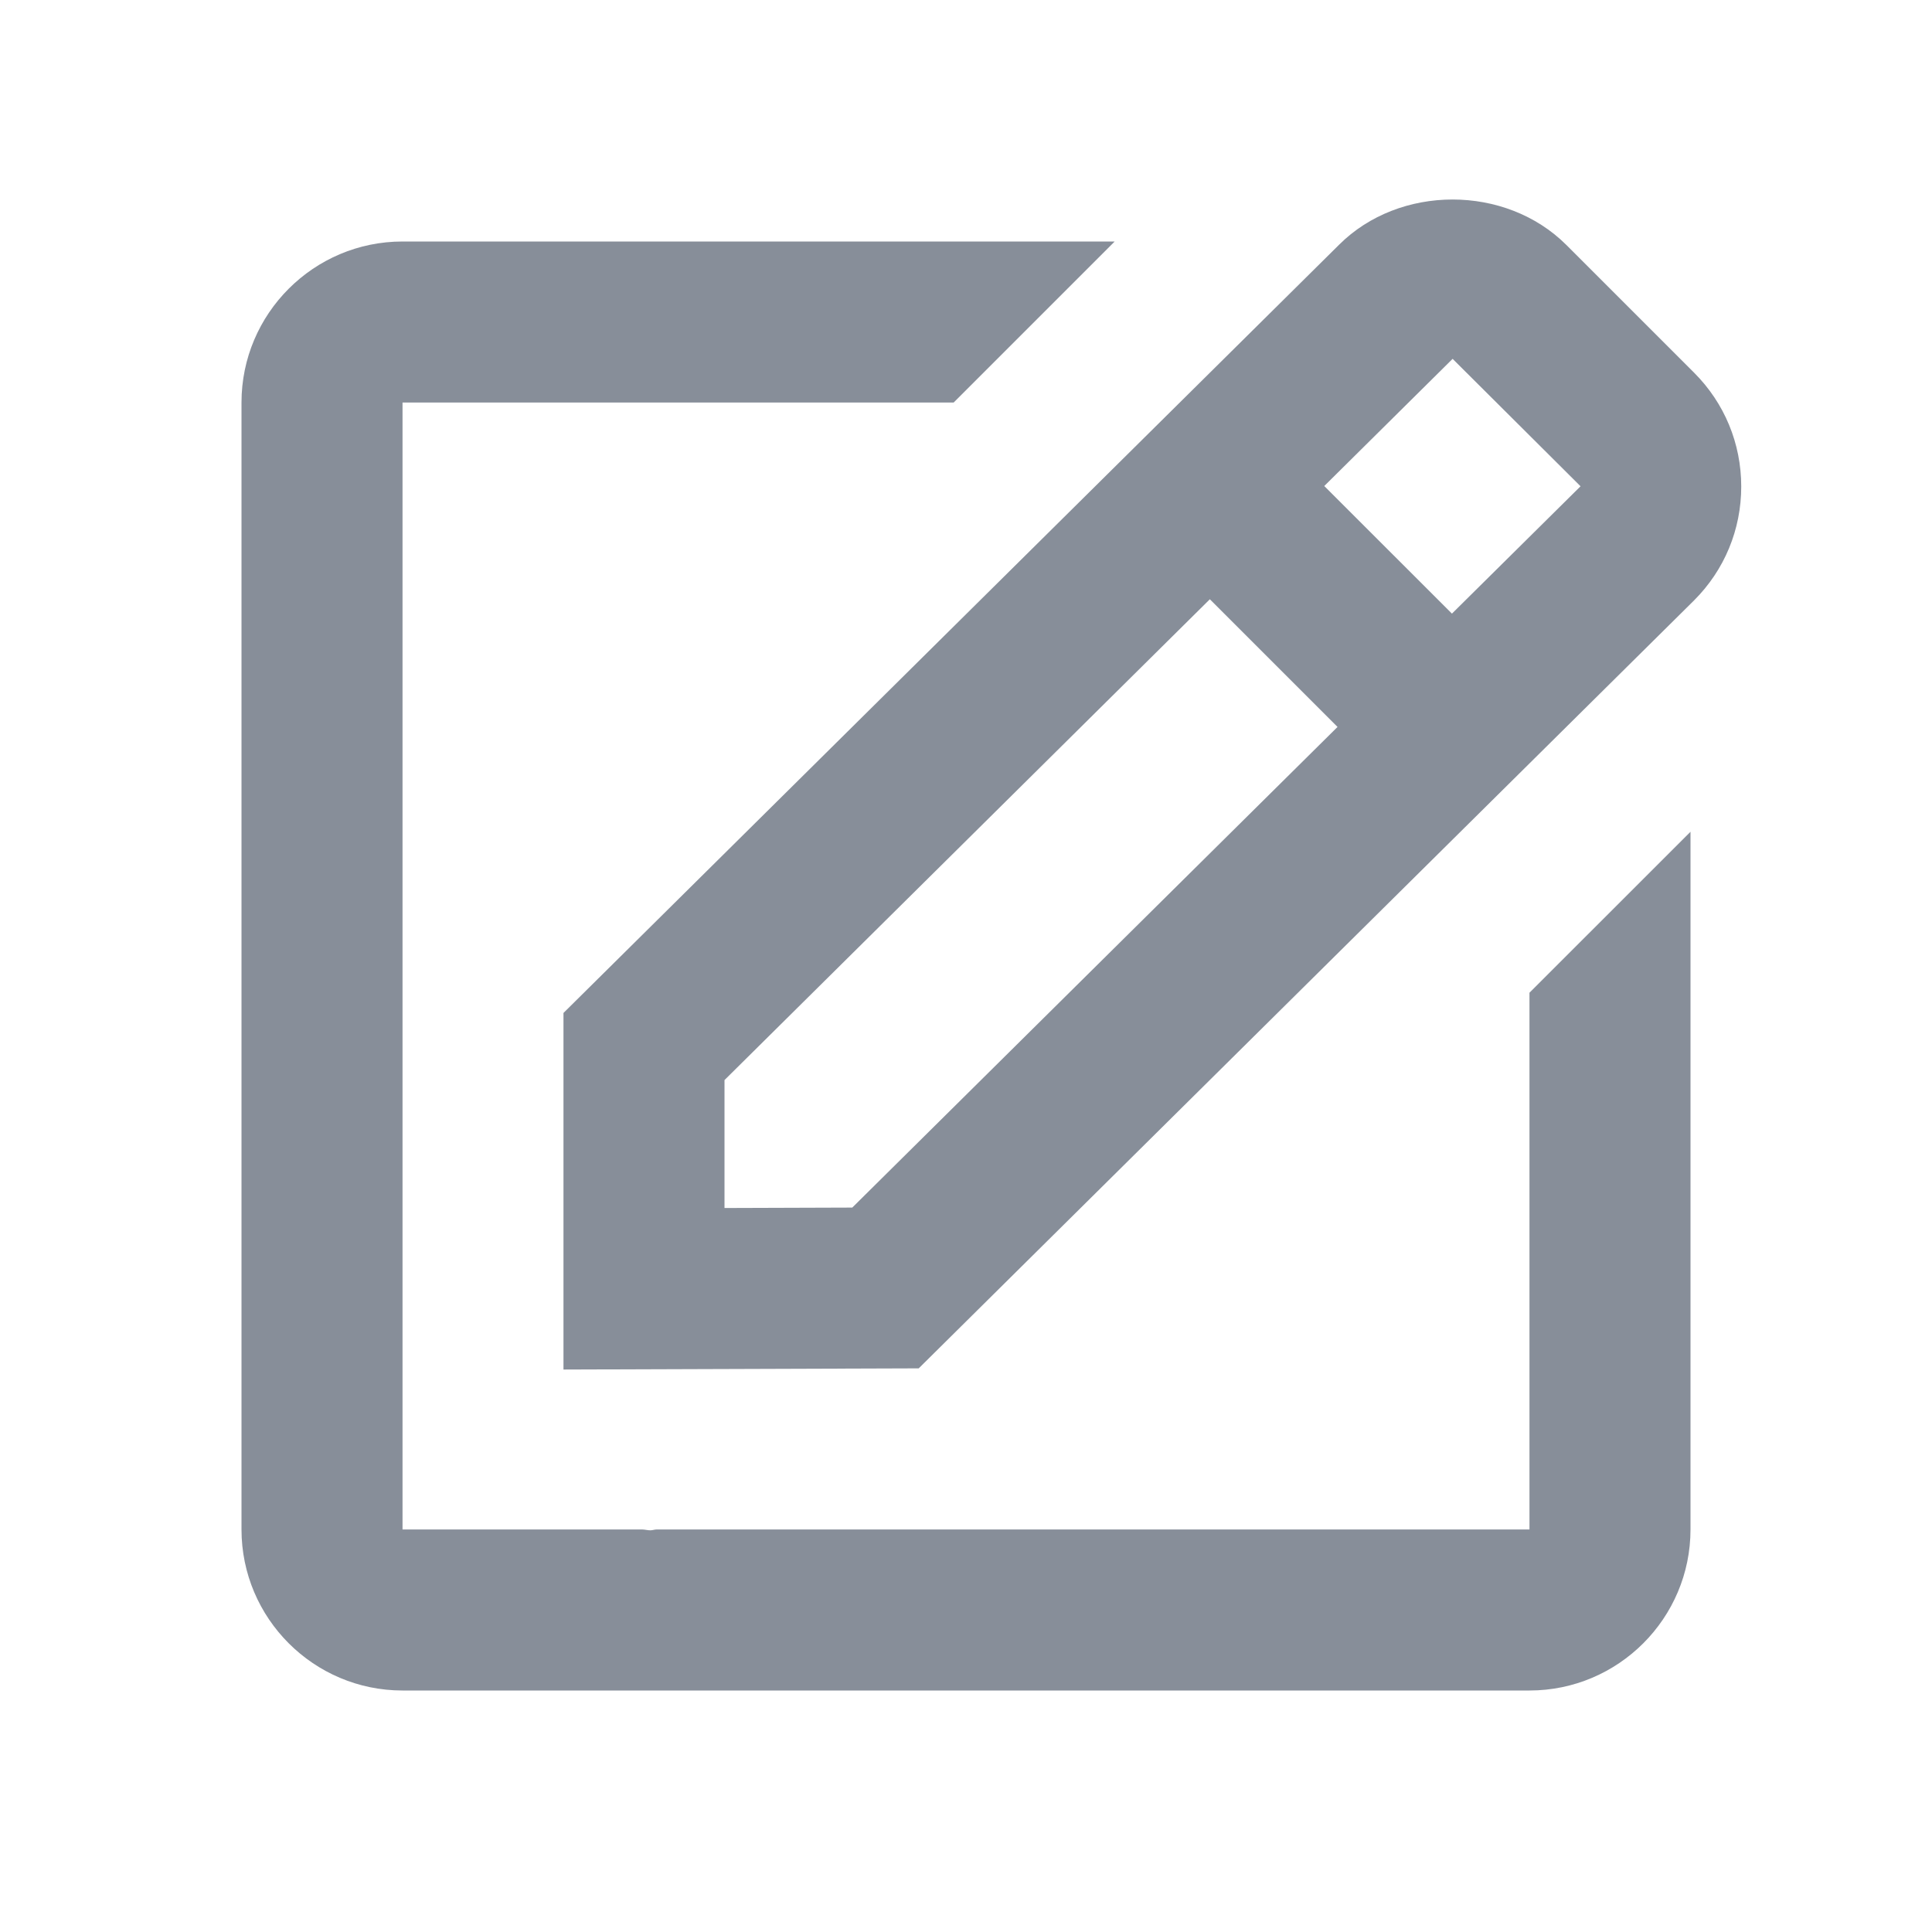
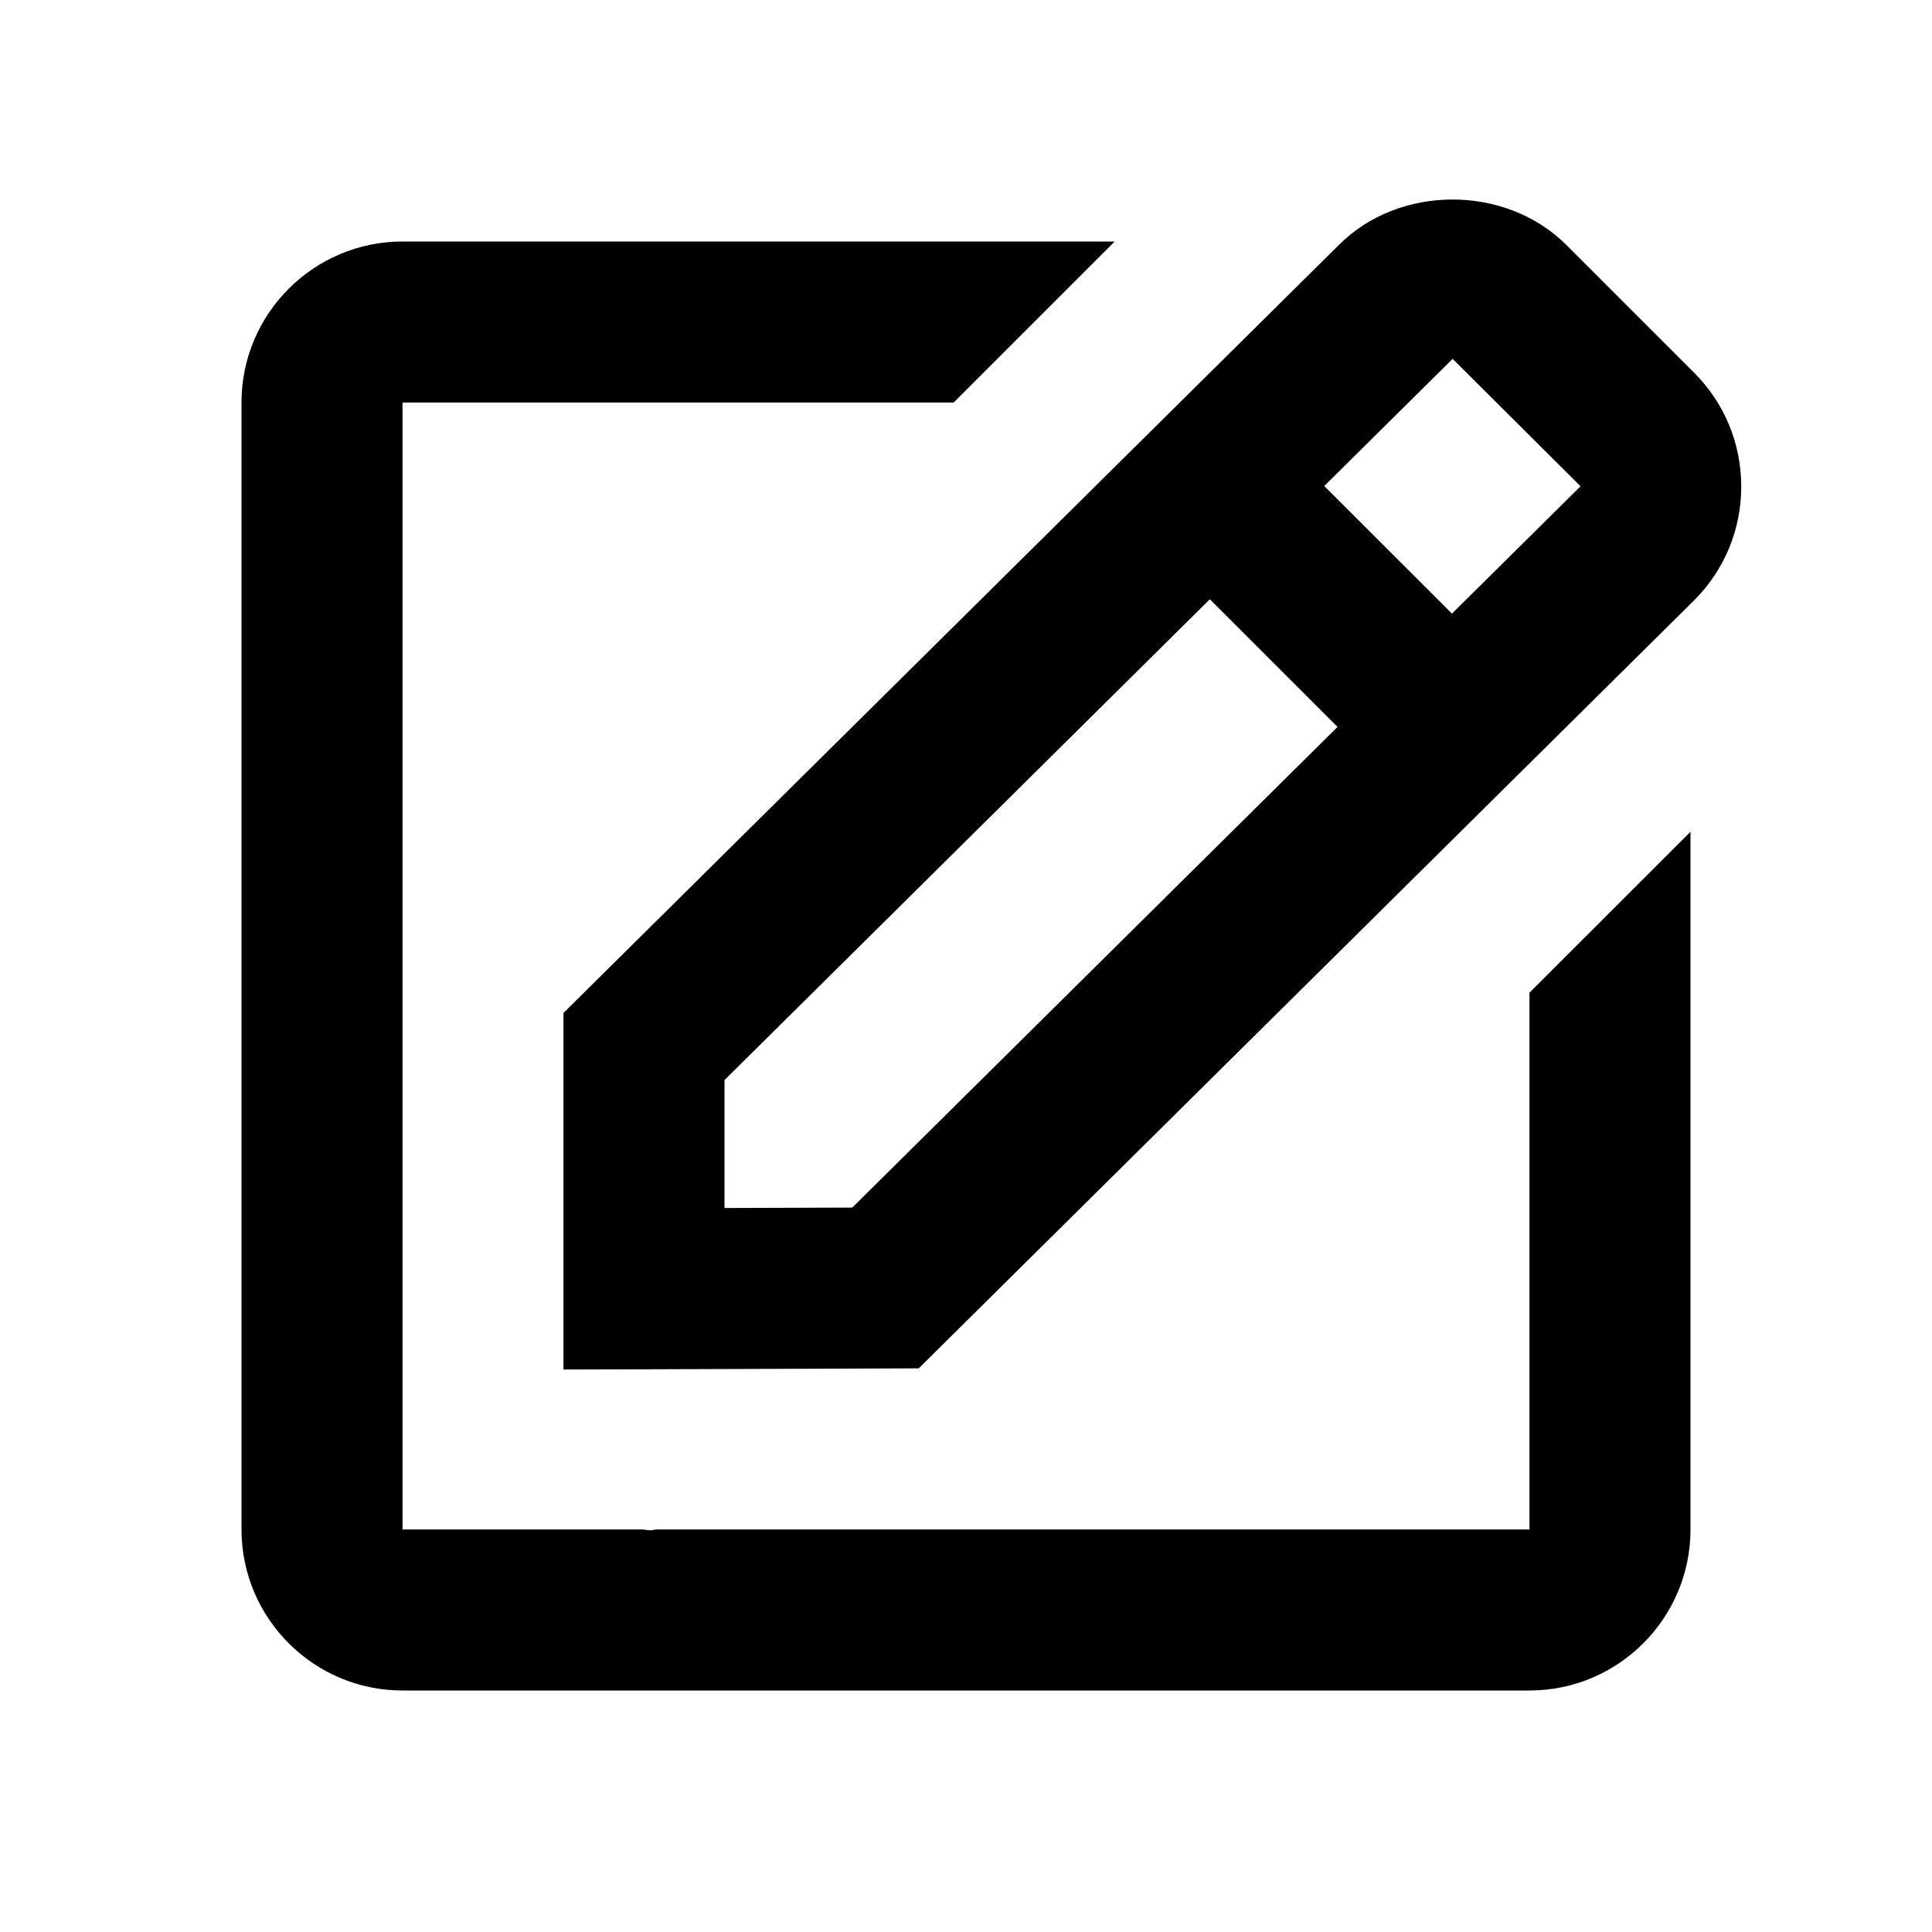
<svg xmlns="http://www.w3.org/2000/svg" width="23" height="23" viewBox="0 0 23 23" fill="none">
-   <path d="M6.708 16.304L10.937 16.29L20.168 7.147C20.53 6.785 20.729 6.304 20.729 5.792C20.729 5.28 20.53 4.799 20.168 4.437L18.648 2.917C17.923 2.193 16.659 2.197 15.941 2.914L6.708 12.059V16.304ZM17.293 4.272L18.816 5.789L17.285 7.305L15.765 5.786L17.293 4.272ZM8.625 12.858L14.403 7.134L15.923 8.654L10.146 14.376L8.625 14.381V12.858Z" fill="#878E99" />
-   <path d="M4.792 20.125H18.208C19.265 20.125 20.125 19.265 20.125 18.208V9.902L18.208 11.818V18.208H7.818C7.793 18.208 7.767 18.218 7.742 18.218C7.711 18.218 7.679 18.209 7.647 18.208H4.792V4.792H11.353L13.27 2.875H4.792C3.735 2.875 2.875 3.735 2.875 4.792V18.208C2.875 19.265 3.735 20.125 4.792 20.125Z" fill="#878E99" />
+   <path d="M6.708 16.304L10.937 16.29L20.168 7.147C20.53 6.785 20.729 6.304 20.729 5.792C20.729 5.28 20.53 4.799 20.168 4.437L18.648 2.917C17.923 2.193 16.659 2.197 15.941 2.914L6.708 12.059V16.304ZM17.293 4.272L18.816 5.789L17.285 7.305L15.765 5.786L17.293 4.272ZM8.625 12.858L14.403 7.134L15.923 8.654L10.146 14.376L8.625 14.381V12.858Z" fill="currentColor" />
+   <path d="M4.792 20.125H18.208C19.265 20.125 20.125 19.265 20.125 18.208V9.902L18.208 11.818V18.208H7.818C7.793 18.208 7.767 18.218 7.742 18.218C7.711 18.218 7.679 18.209 7.647 18.208H4.792V4.792H11.353L13.27 2.875H4.792C3.735 2.875 2.875 3.735 2.875 4.792V18.208C2.875 19.265 3.735 20.125 4.792 20.125Z" fill="currentColor" />
</svg>
